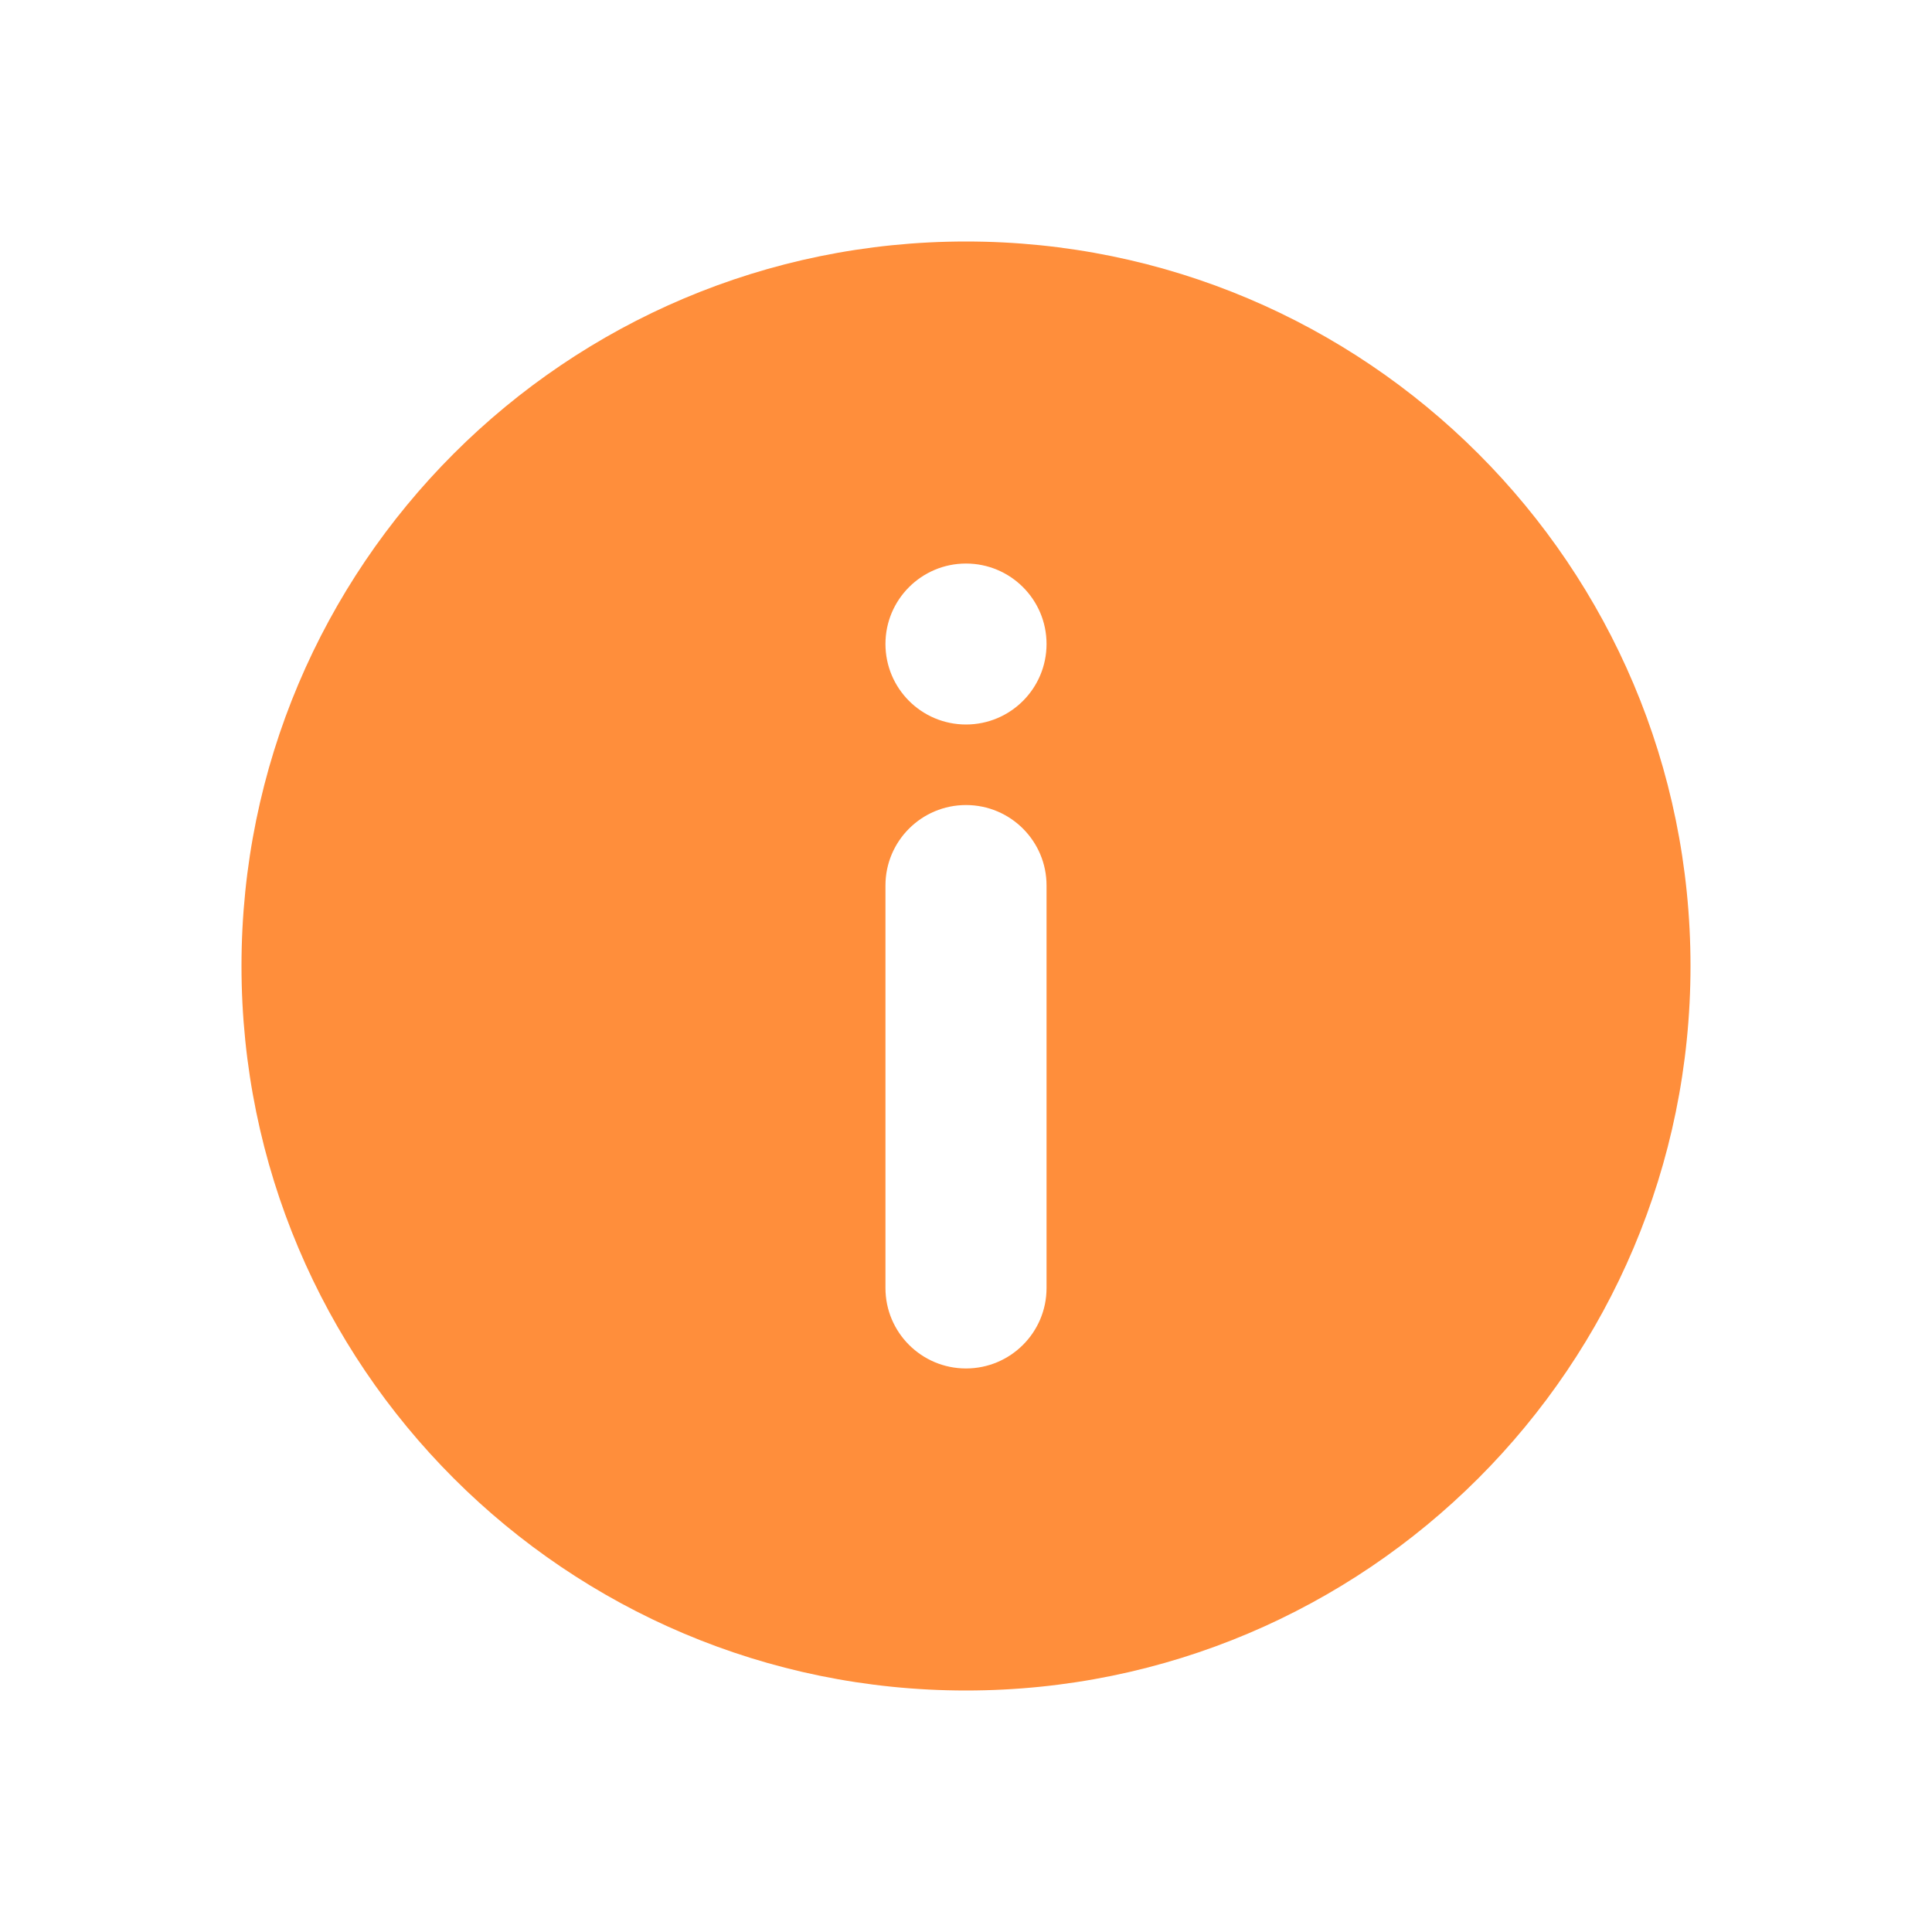
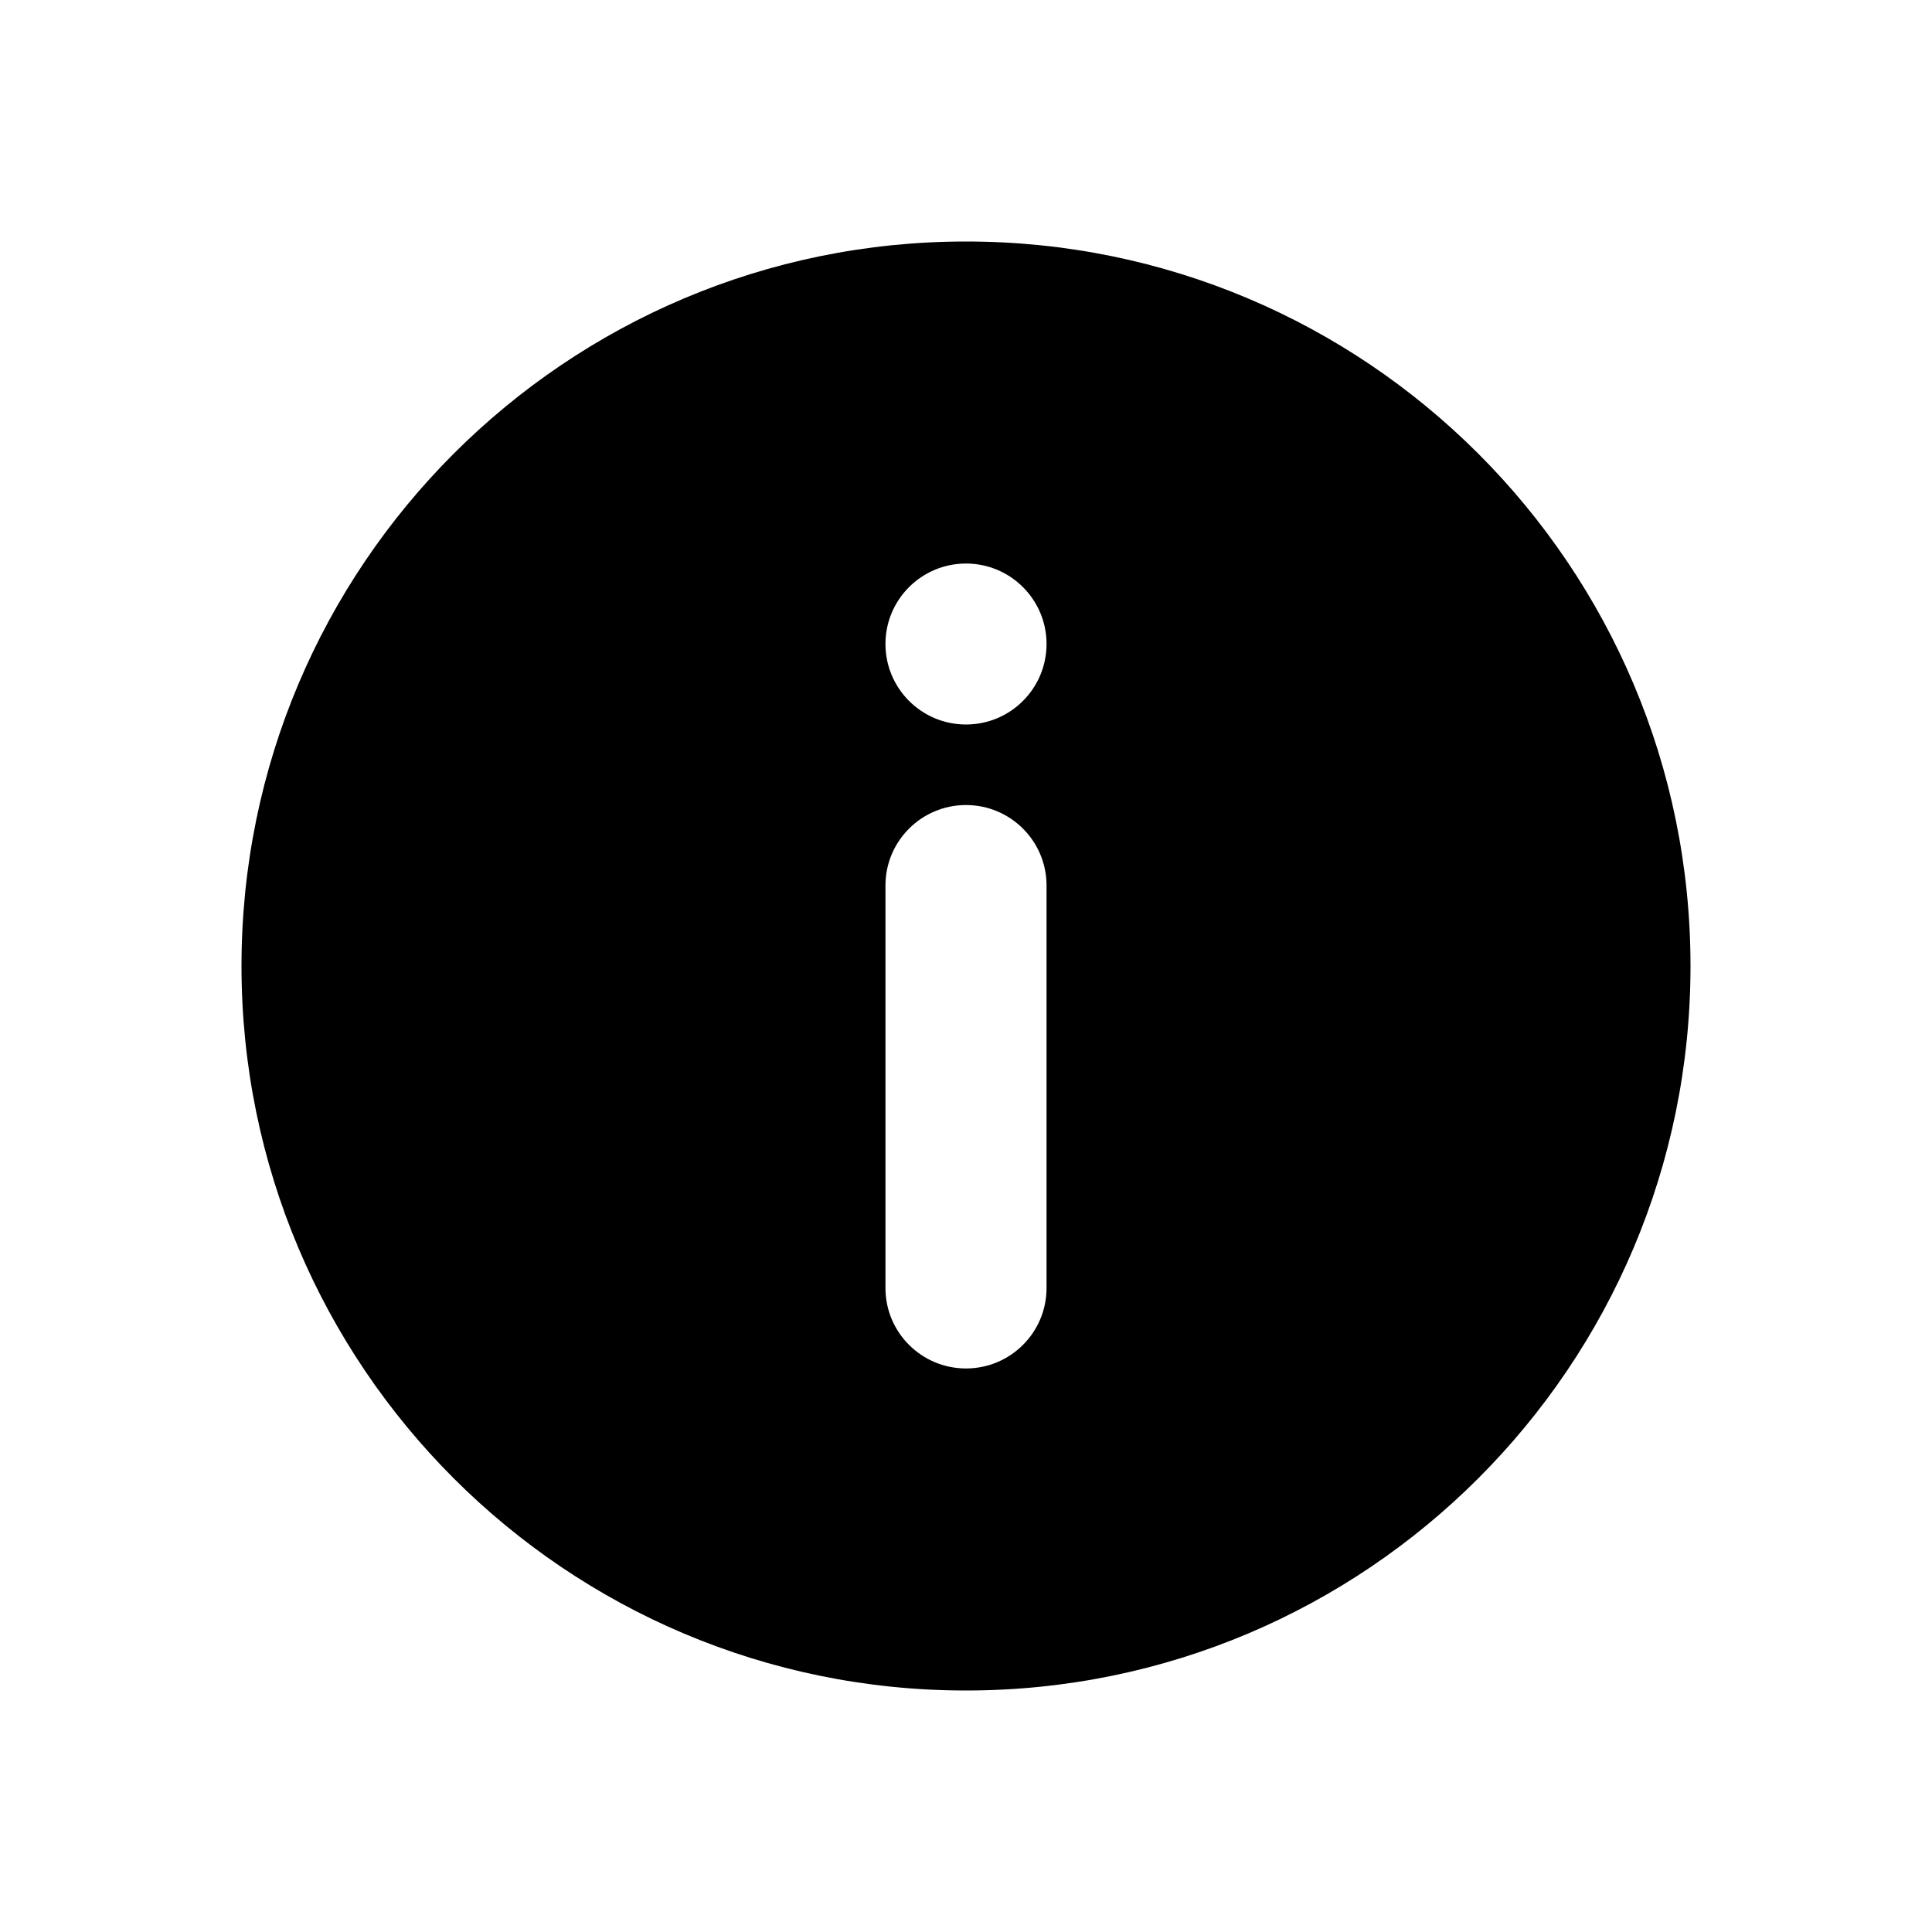
<svg xmlns="http://www.w3.org/2000/svg" width="16" height="16" viewBox="0 0 16 16" fill="none">
-   <path fill-rule="evenodd" clip-rule="evenodd" d="M8 2C11.314 2 14 4.686 14 8C14 11.314 11.314 14 8 14C4.686 14 2 11.314 2 8C2 4.686 4.686 2 8 2ZM7.333 7.333C7.333 6.965 7.632 6.667 8 6.667C8.368 6.667 8.667 6.965 8.667 7.333V10.667C8.667 11.035 8.368 11.333 8 11.333C7.632 11.333 7.333 11.035 7.333 10.667V7.333ZM8 4.667C7.632 4.667 7.333 4.965 7.333 5.333C7.333 5.702 7.632 6 8 6C8.368 6 8.667 5.702 8.667 5.333C8.667 4.965 8.368 4.667 8 4.667Z" fill="#FF8E3B" />
+   <path fill-rule="evenodd" clip-rule="evenodd" d="M8 2C11.314 2 14 4.686 14 8C14 11.314 11.314 14 8 14C4.686 14 2 11.314 2 8C2 4.686 4.686 2 8 2ZM7.333 7.333C7.333 6.965 7.632 6.667 8 6.667C8.368 6.667 8.667 6.965 8.667 7.333V10.667C8.667 11.035 8.368 11.333 8 11.333C7.632 11.333 7.333 11.035 7.333 10.667V7.333ZM8 4.667C7.632 4.667 7.333 4.965 7.333 5.333C7.333 5.702 7.632 6 8 6C8.368 6 8.667 5.702 8.667 5.333C8.667 4.965 8.368 4.667 8 4.667Z" fill="currentColor" />
</svg>
